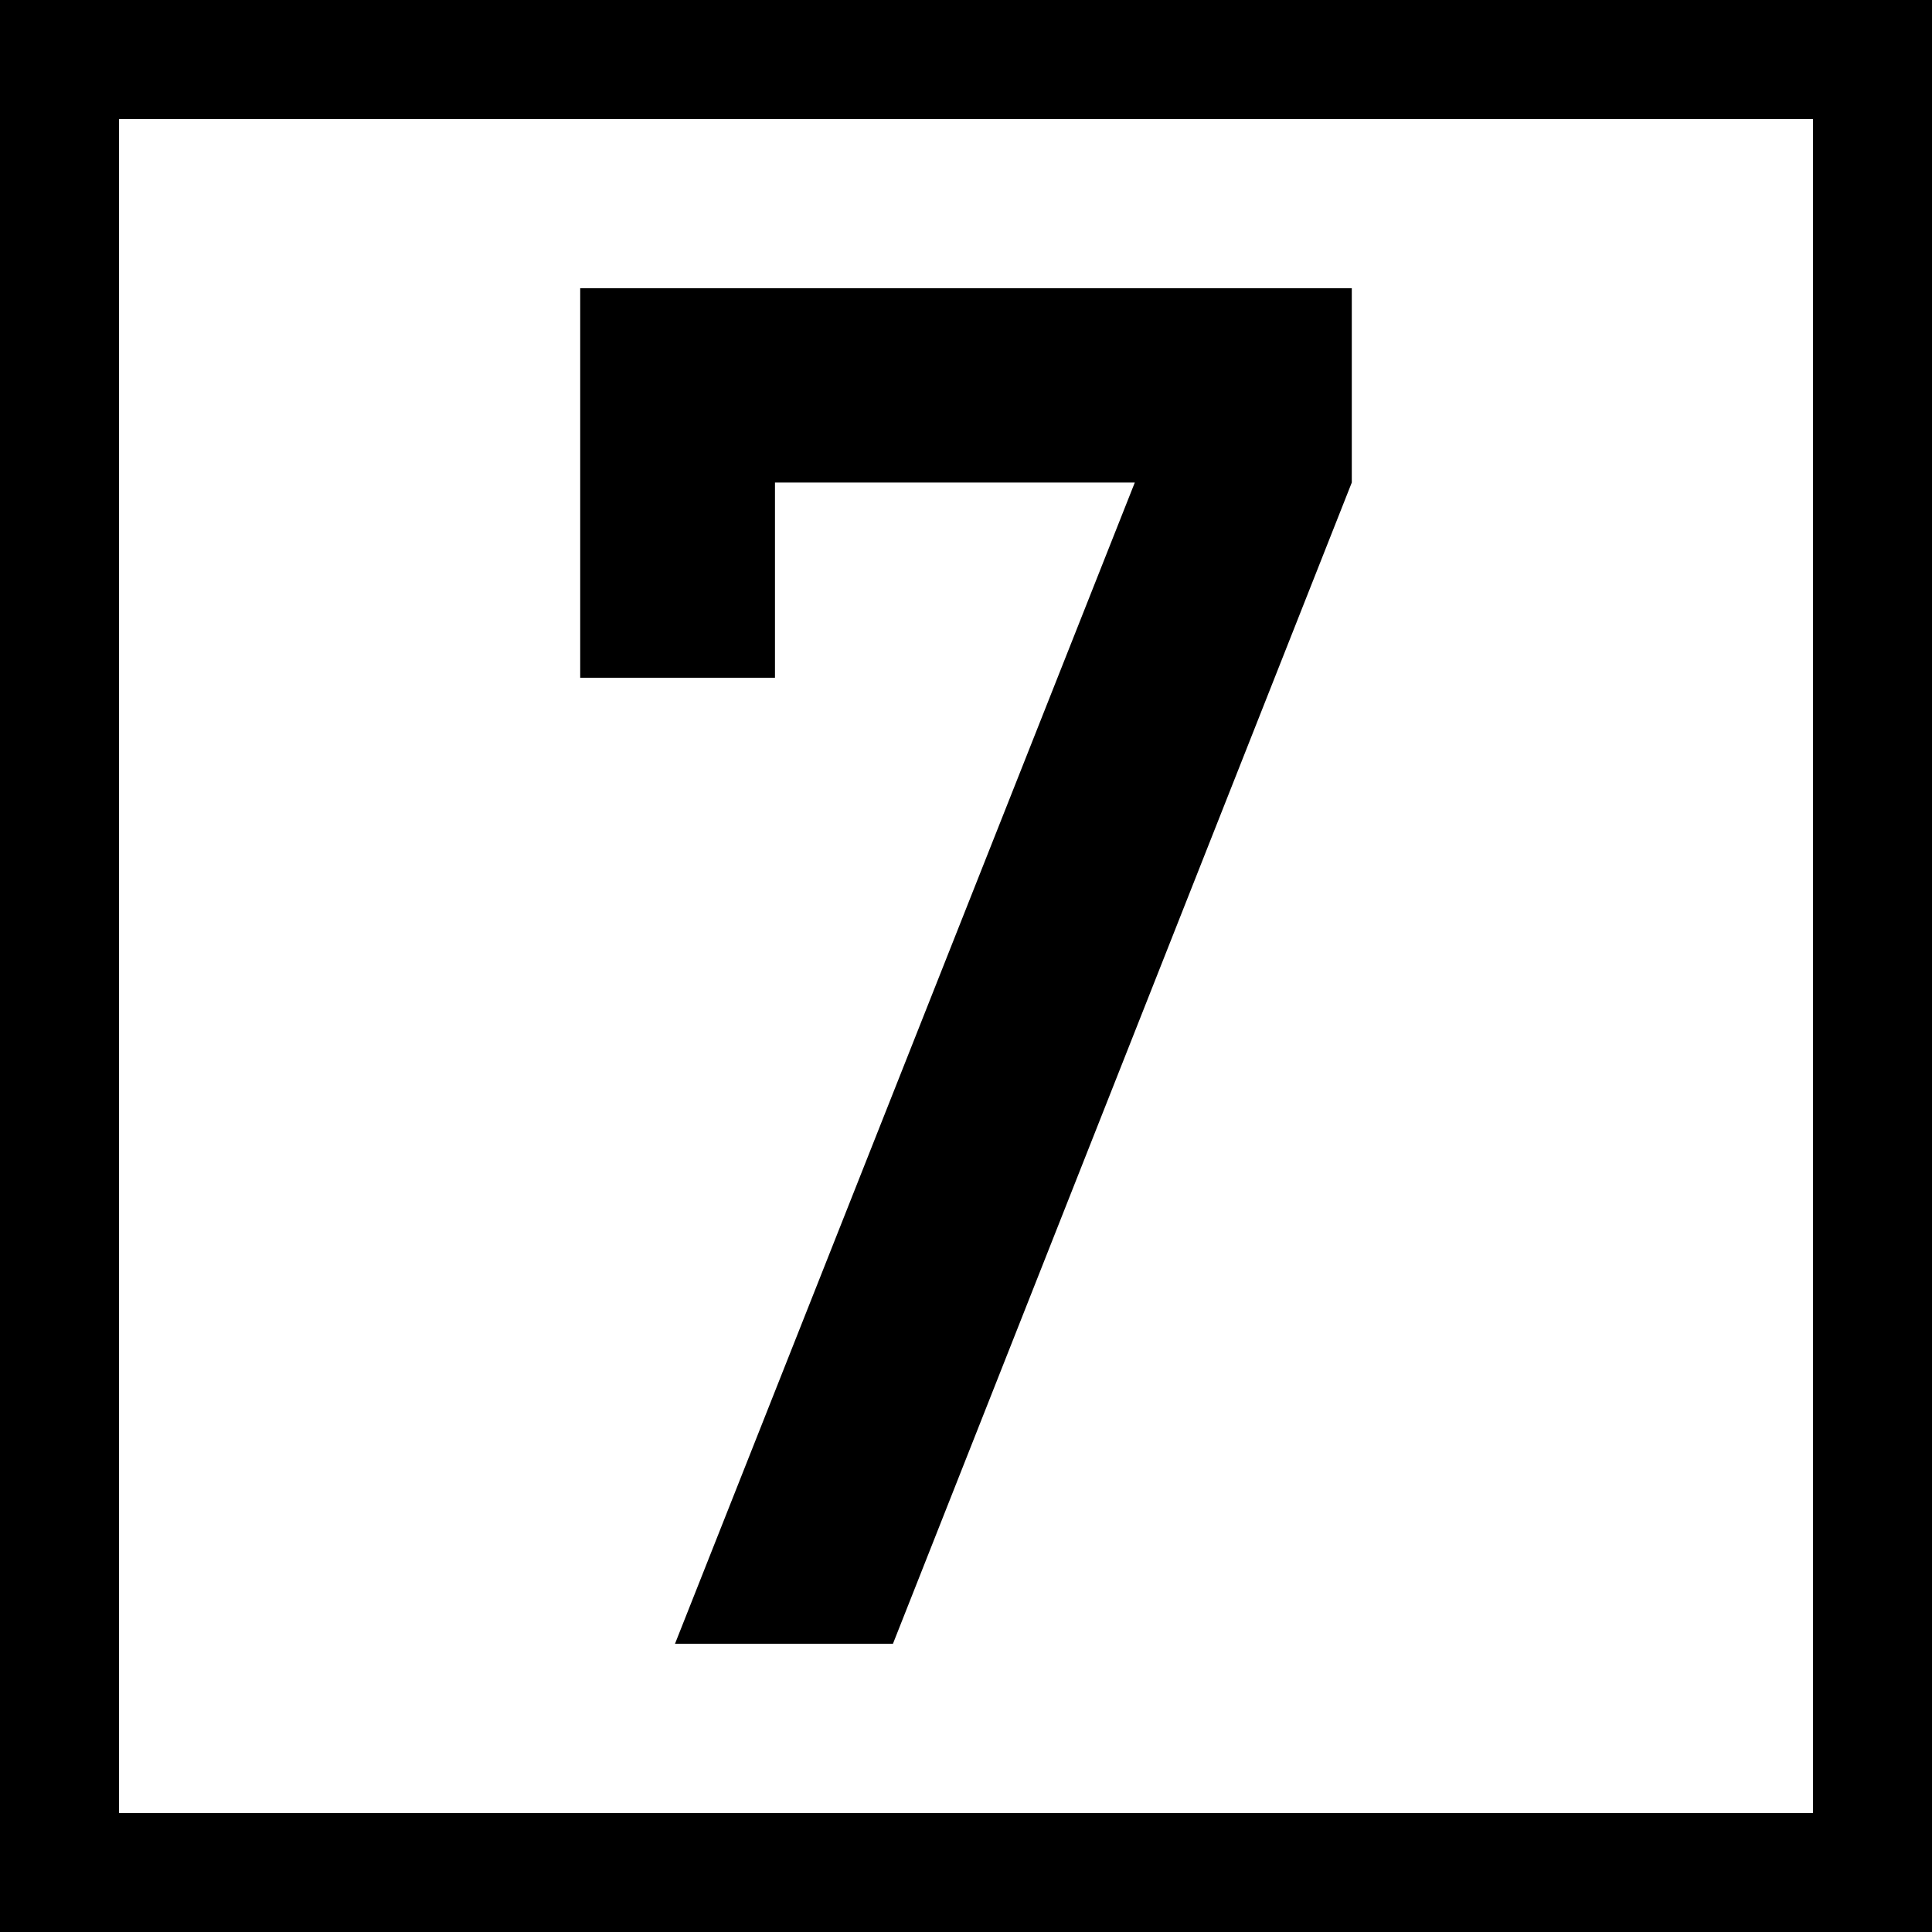
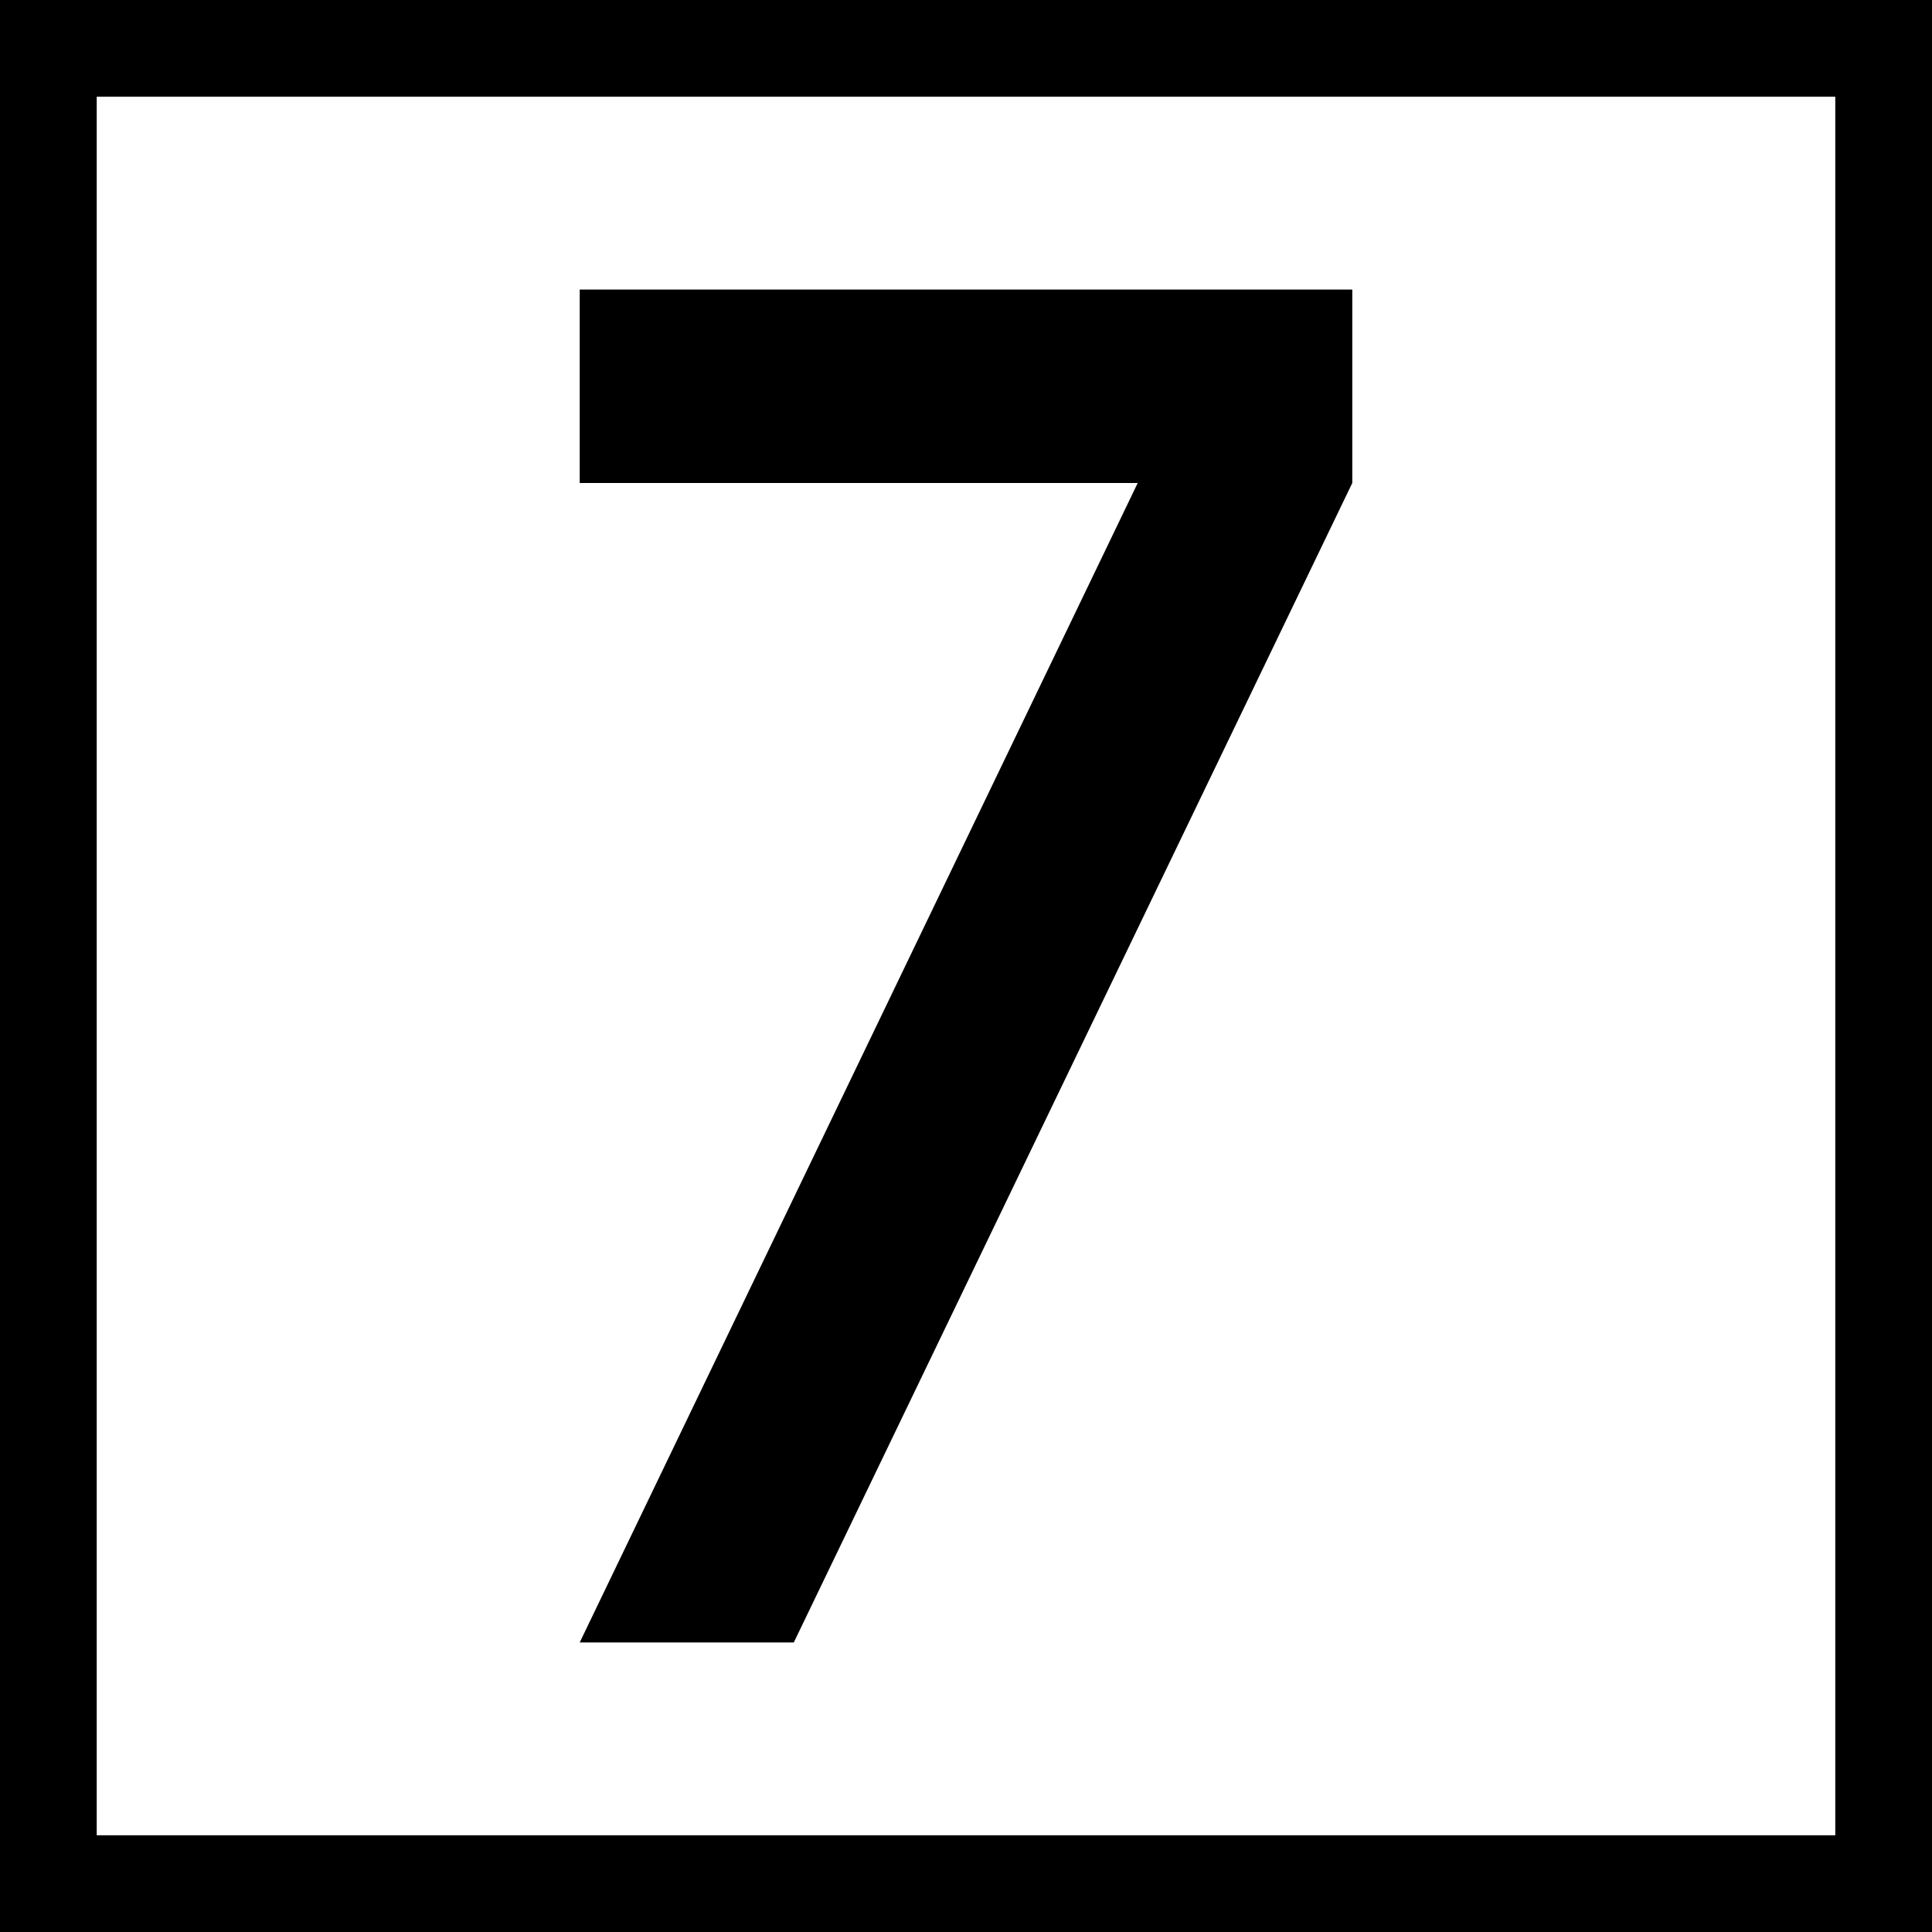
<svg xmlns="http://www.w3.org/2000/svg" width="16" height="16" viewBox="0 0 16 16">
-   <path fill-rule="nonzero" fill="rgb(100%, 100%, 100%)" fill-opacity="1" stroke-width="1" stroke-linecap="round" stroke-linejoin="miter" stroke="rgb(0%, 0%, 0%)" stroke-opacity="1" stroke-miterlimit="4" d="M 0.499 0.499 L 15.72 0.499 L 15.72 15.72 L 0.499 15.72 Z M 0.499 0.499 " transform="matrix(0.986513, 0, 0, 0.986513, 0, 0)" />
-   <path fill-rule="nonzero" fill="rgb(0%, 0%, 0%)" fill-opacity="1" d="M 4.805 5.613 L 4.805 2.387 L 11.195 2.387 L 11.195 3.996 L 7.395 13.613 L 5.59 13.613 L 9.398 3.996 L 6.418 3.996 L 6.418 5.613 Z M 4.805 5.613 " />
+   <rect x="-1.6" y="-1.6" width="19.2" height="19.2" fill="rgb(0%, 0%, 0%)" fill-opacity="1" />
+   <path fill-rule="nonzero" fill="rgb(100%, 100%, 100%)" fill-opacity="1" d="M 0.801 0.801 L 15.199 0.801 L 15.199 15.199 L 0.801 15.199 Z M 0.801 0.801 " />
+   <path fill-rule="nonzero" fill="rgb(0%, 0%, 0%)" fill-opacity="1" d="M 4.801 2.398 L 4.801 4 L 9.422 4 L 4.801 13.602 L 6.574 13.602 L 11.199 4 L 11.199 2.398 Z M 4.801 2.398 " />
</svg>
